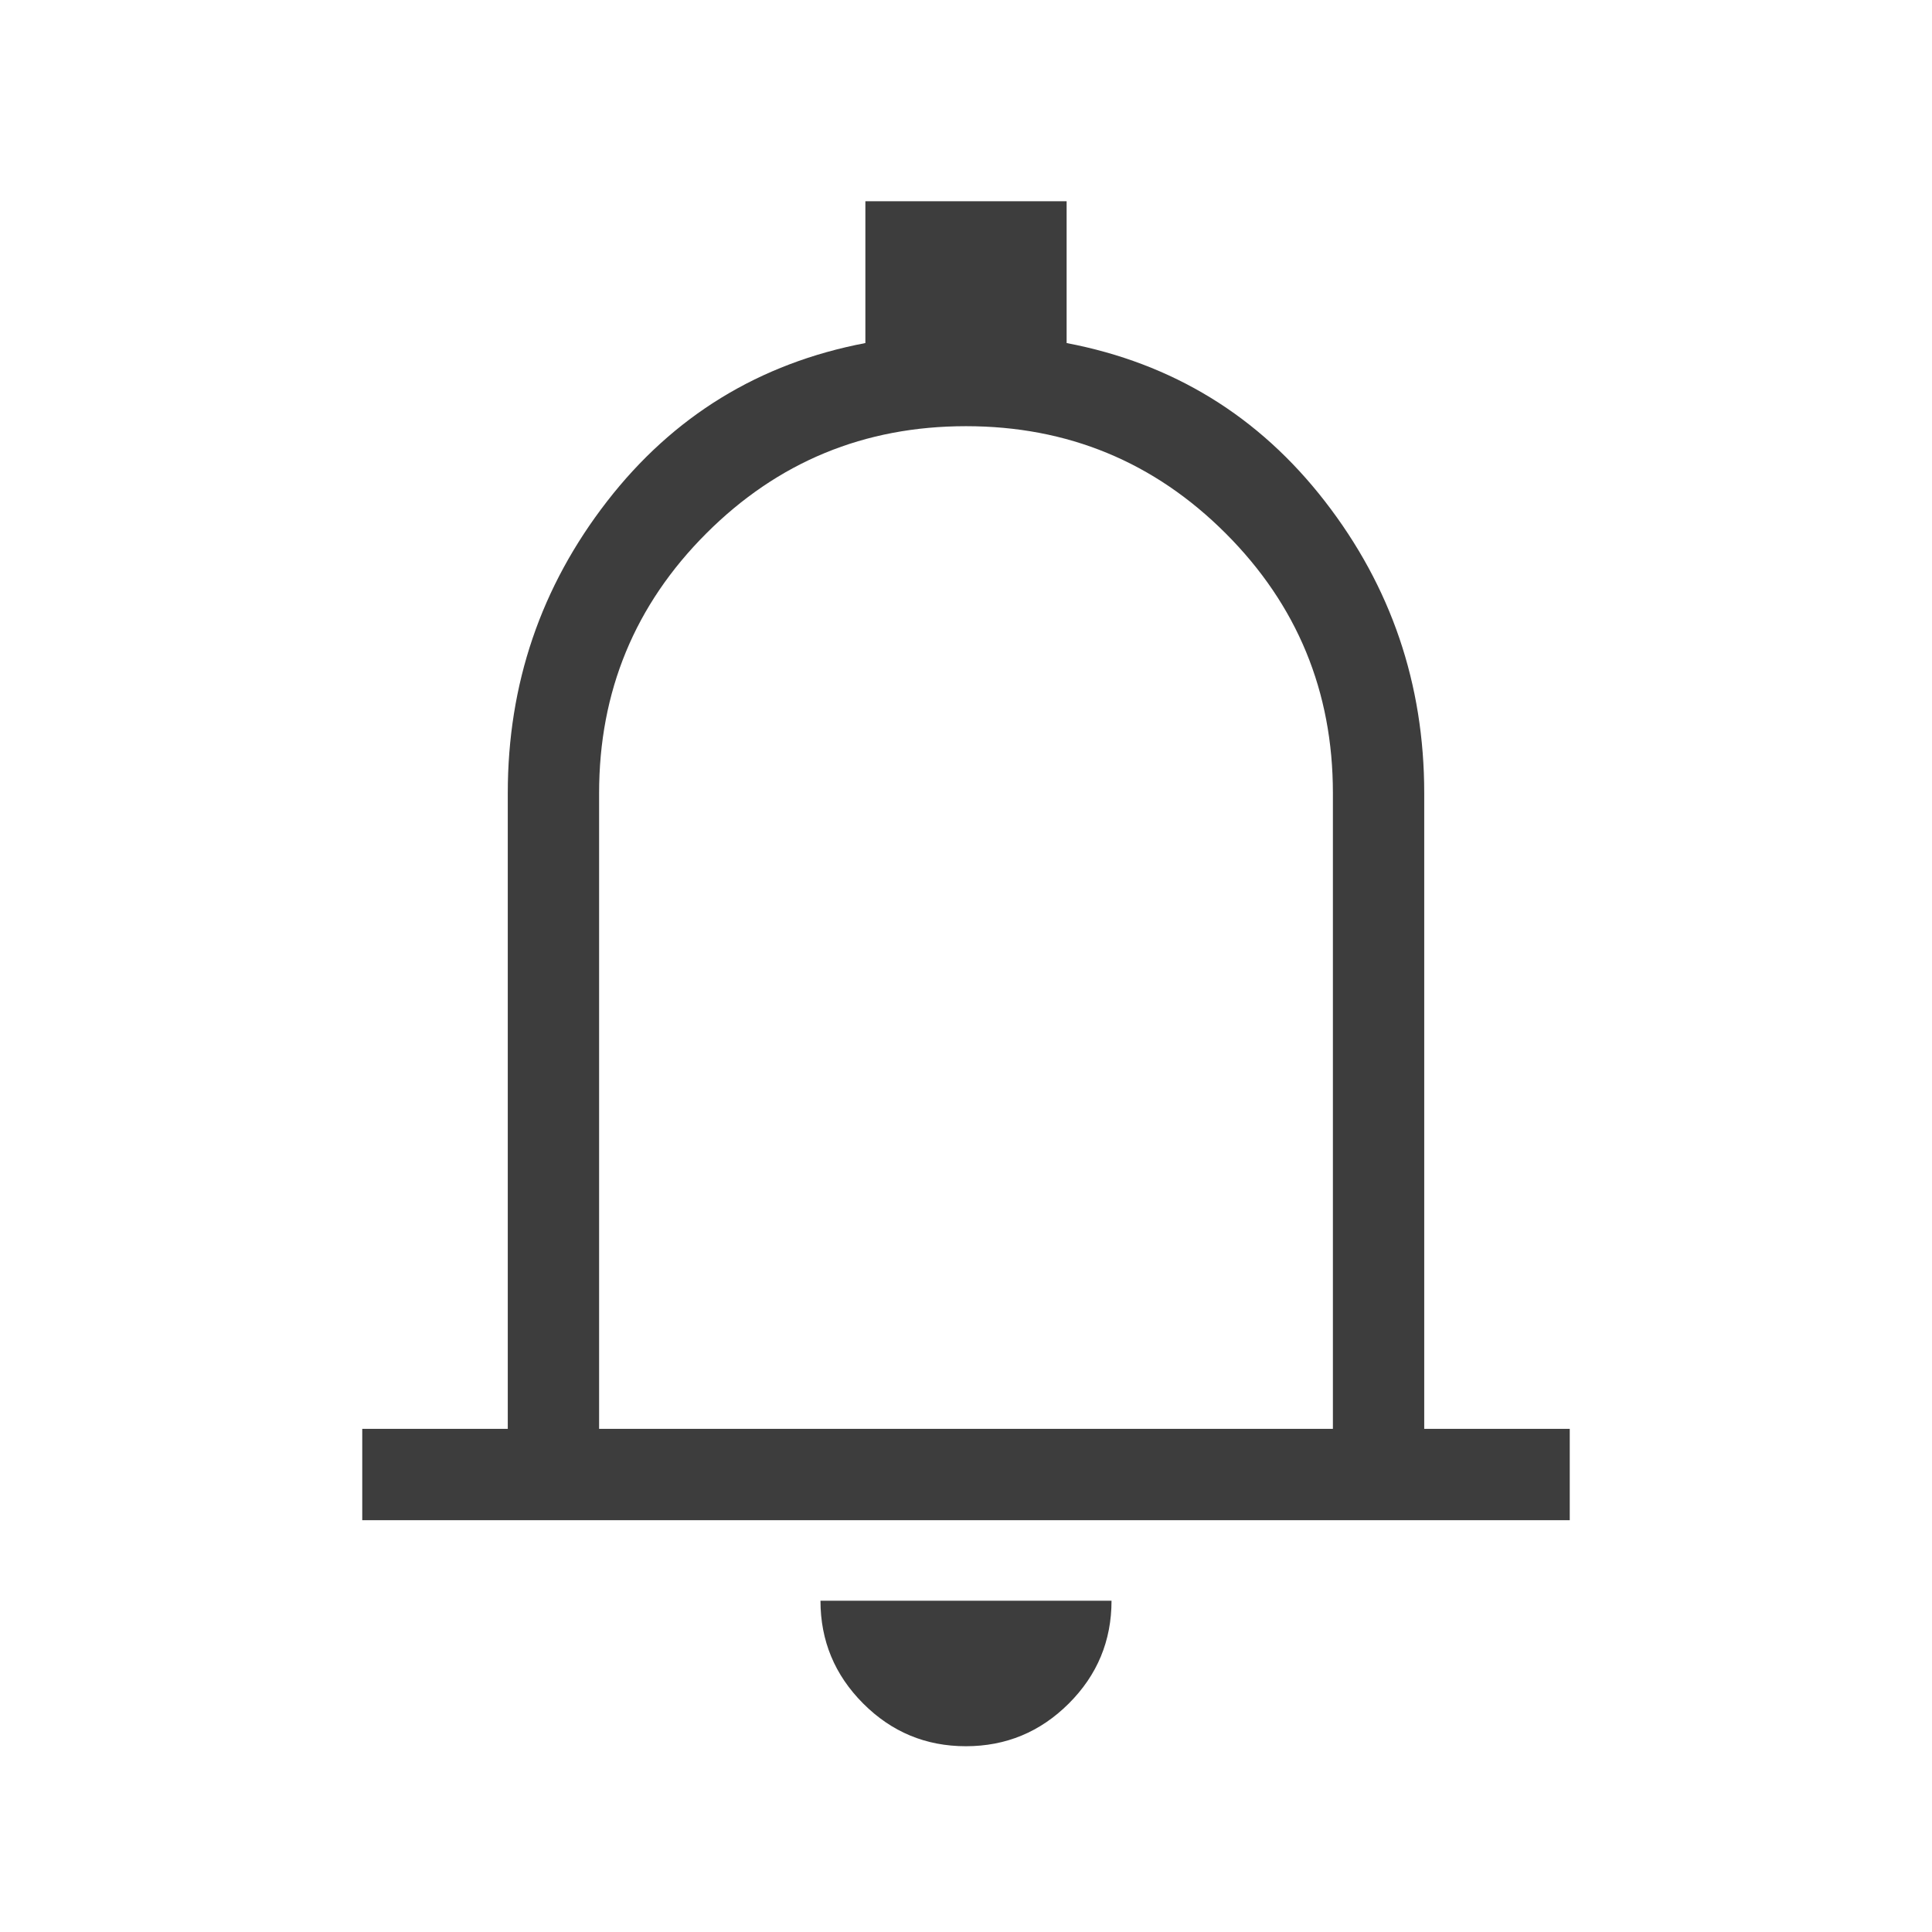
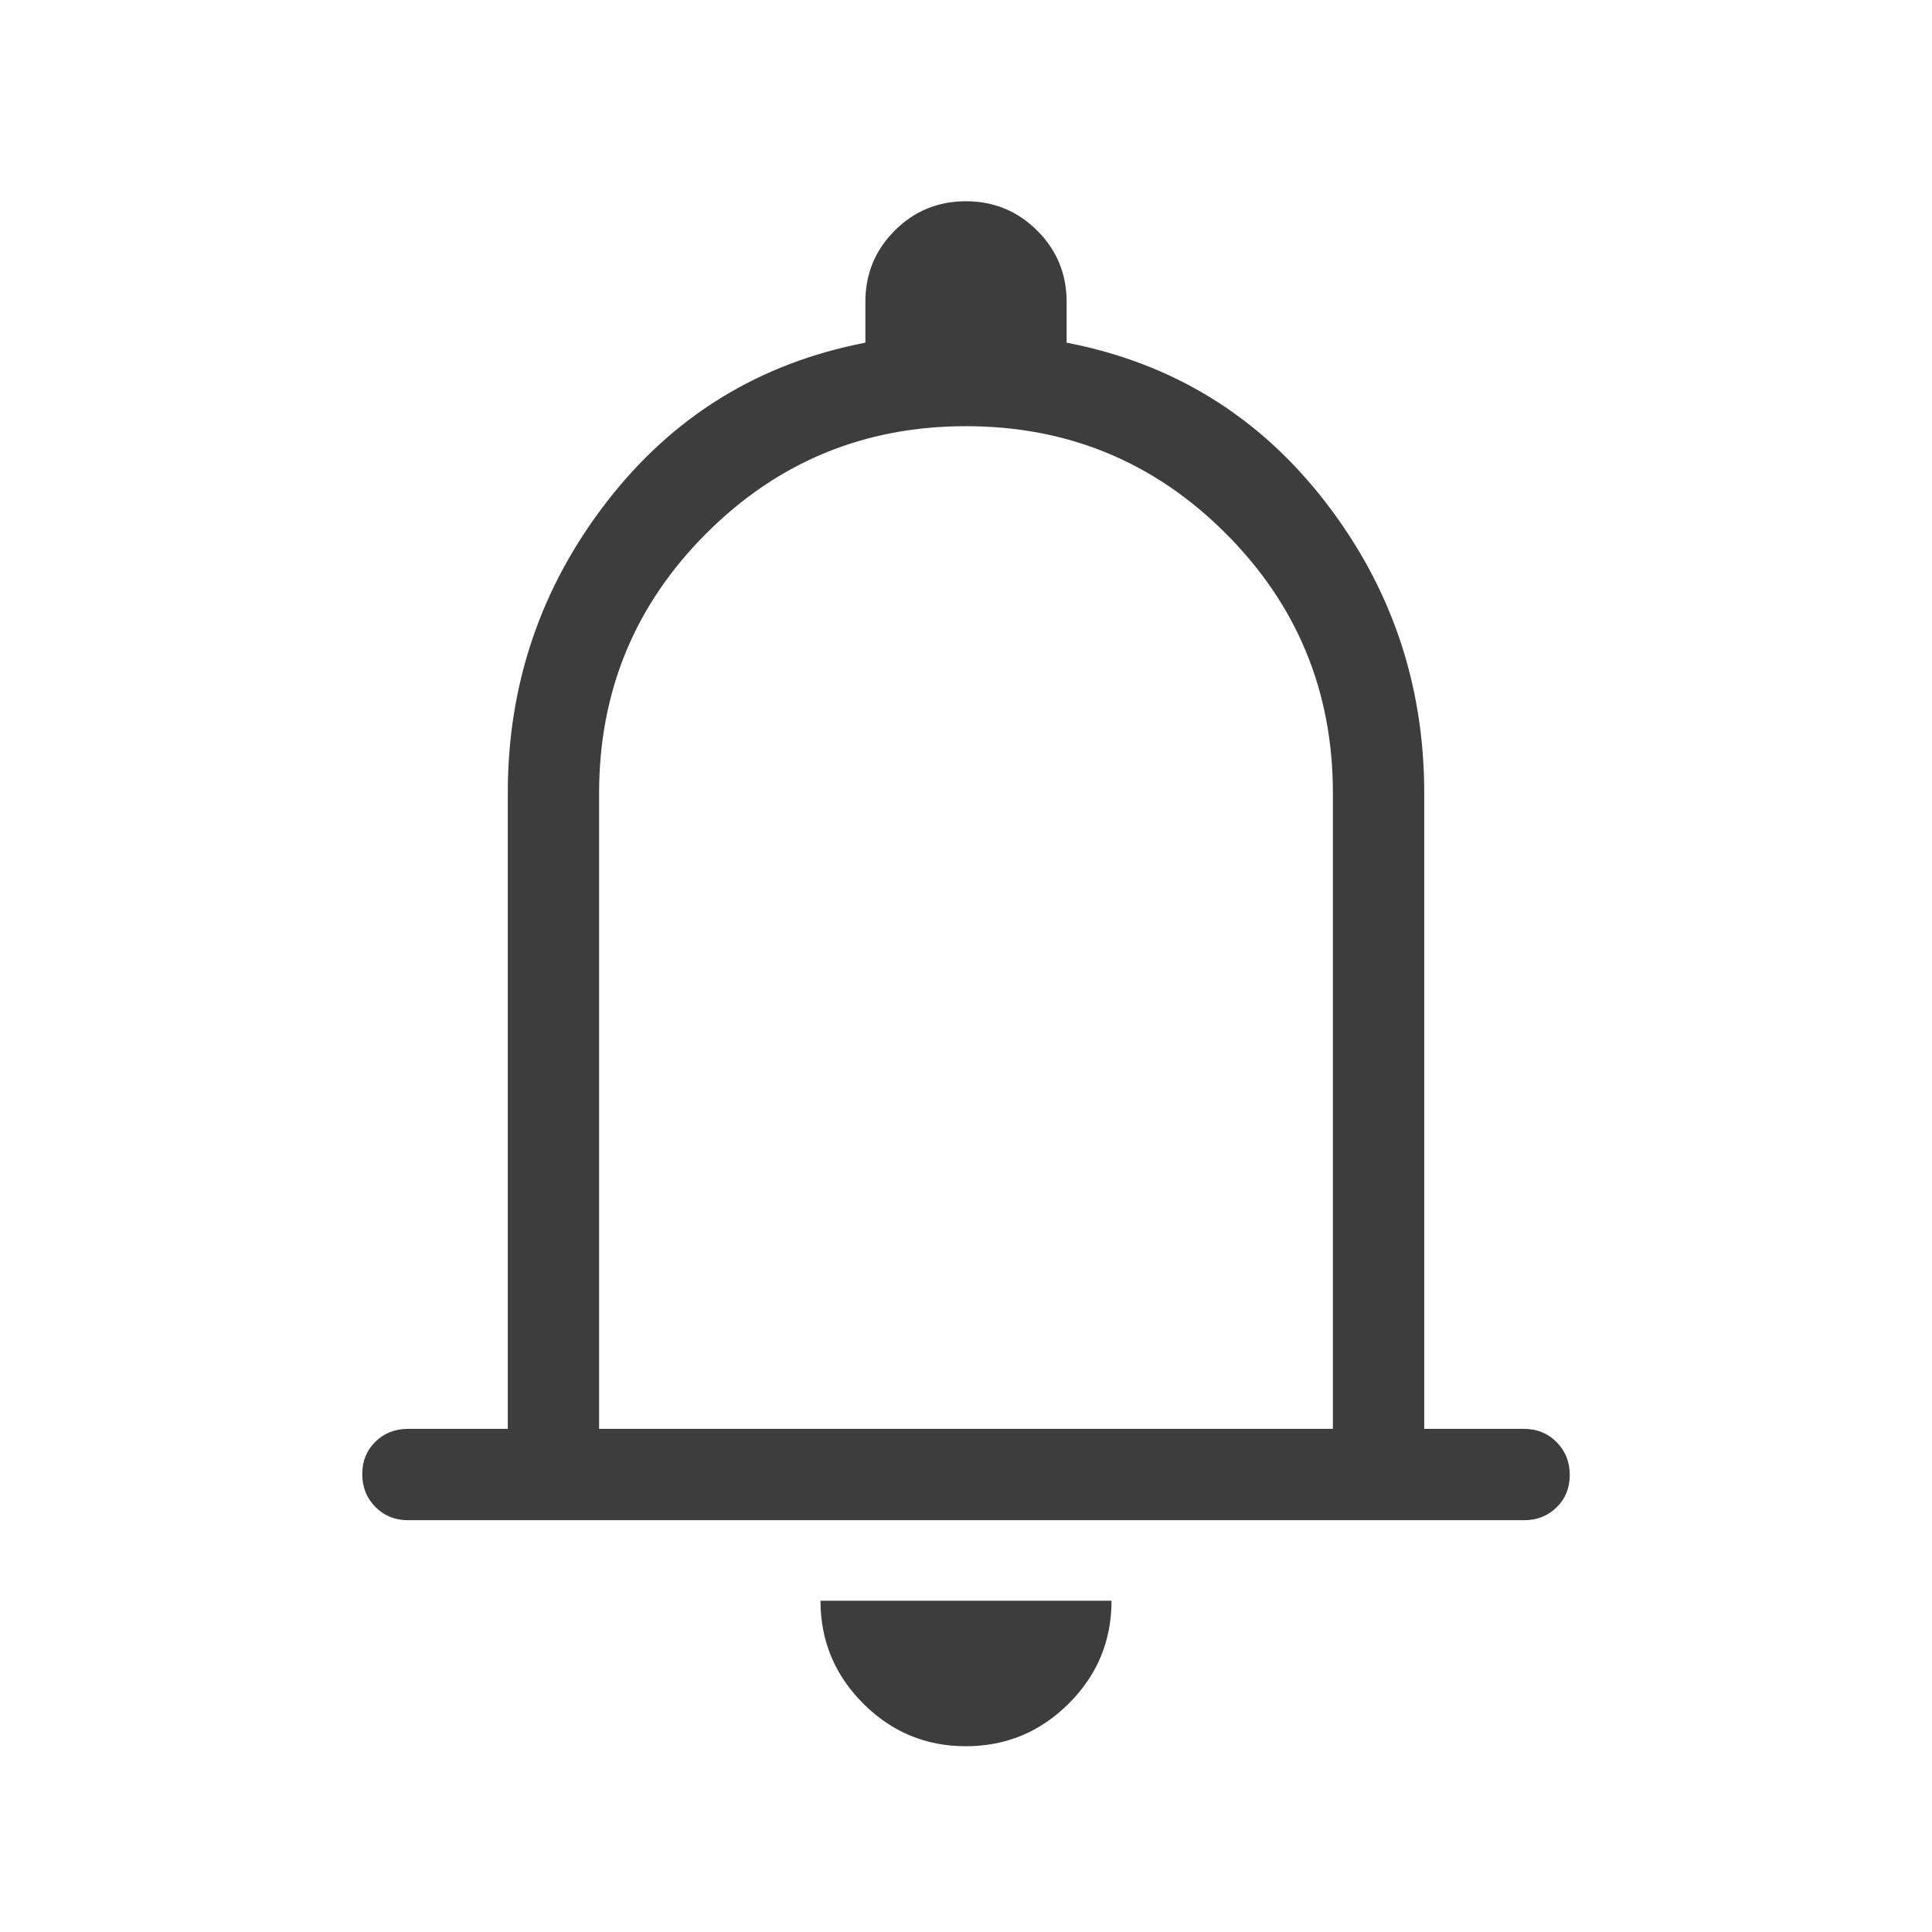
<svg xmlns="http://www.w3.org/2000/svg" height="48" viewBox="0 -960 960 960" width="48">
-   <path fill="#3D3D3D" d="M180-204.62V-250h72.31v-315.92q0-81.31 49.31-144.93 49.3-63.61 128.38-78.69V-860h100v70.46q79.08 15.08 128.38 78.69 49.31 63.62 49.31 144.93V-250H780v45.38H180Zm300-294.69Zm-.07 407q-29.85 0-51.04-21.24-21.2-21.24-21.2-51.07h144.62q0 29.93-21.26 51.12-21.26 21.19-51.12 21.19ZM297.69-250h364.62v-315.92q0-75.77-53.27-129.04-53.27-53.27-129.04-53.27-75.77 0-129.04 53.27-53.27 53.27-53.27 129.04V-250Z" />
+   <path fill="#3D3D3D" d="M202.69-204.62q-9.64 0-16.16-6.58-6.53-6.58-6.53-16.3 0-9.73 6.53-16.11 6.52-6.39 16.16-6.39h49.62v-315.92q0-81.24 49.31-144.89 49.3-63.65 128.38-78.92V-810q0-20.83 14.57-35.42Q459.14-860 479.95-860q20.82 0 35.43 14.58Q530-830.83 530-810v20.27q79.08 15.27 128.38 78.92 49.31 63.65 49.31 144.89V-250h49.62q9.64 0 16.16 6.58 6.53 6.58 6.53 16.31 0 9.73-6.53 16.11-6.52 6.38-16.16 6.38H202.69ZM480-499.31Zm-.07 407q-29.85 0-51.04-21.24-21.2-21.24-21.2-51.07h144.62q0 29.93-21.26 51.12-21.26 21.19-51.12 21.19ZM297.69-250h364.62v-315.92q0-75.77-53.27-129.04-53.27-53.27-129.04-53.27-75.77 0-129.04 53.27-53.27 53.27-53.27 129.04V-250Z" />
</svg>
